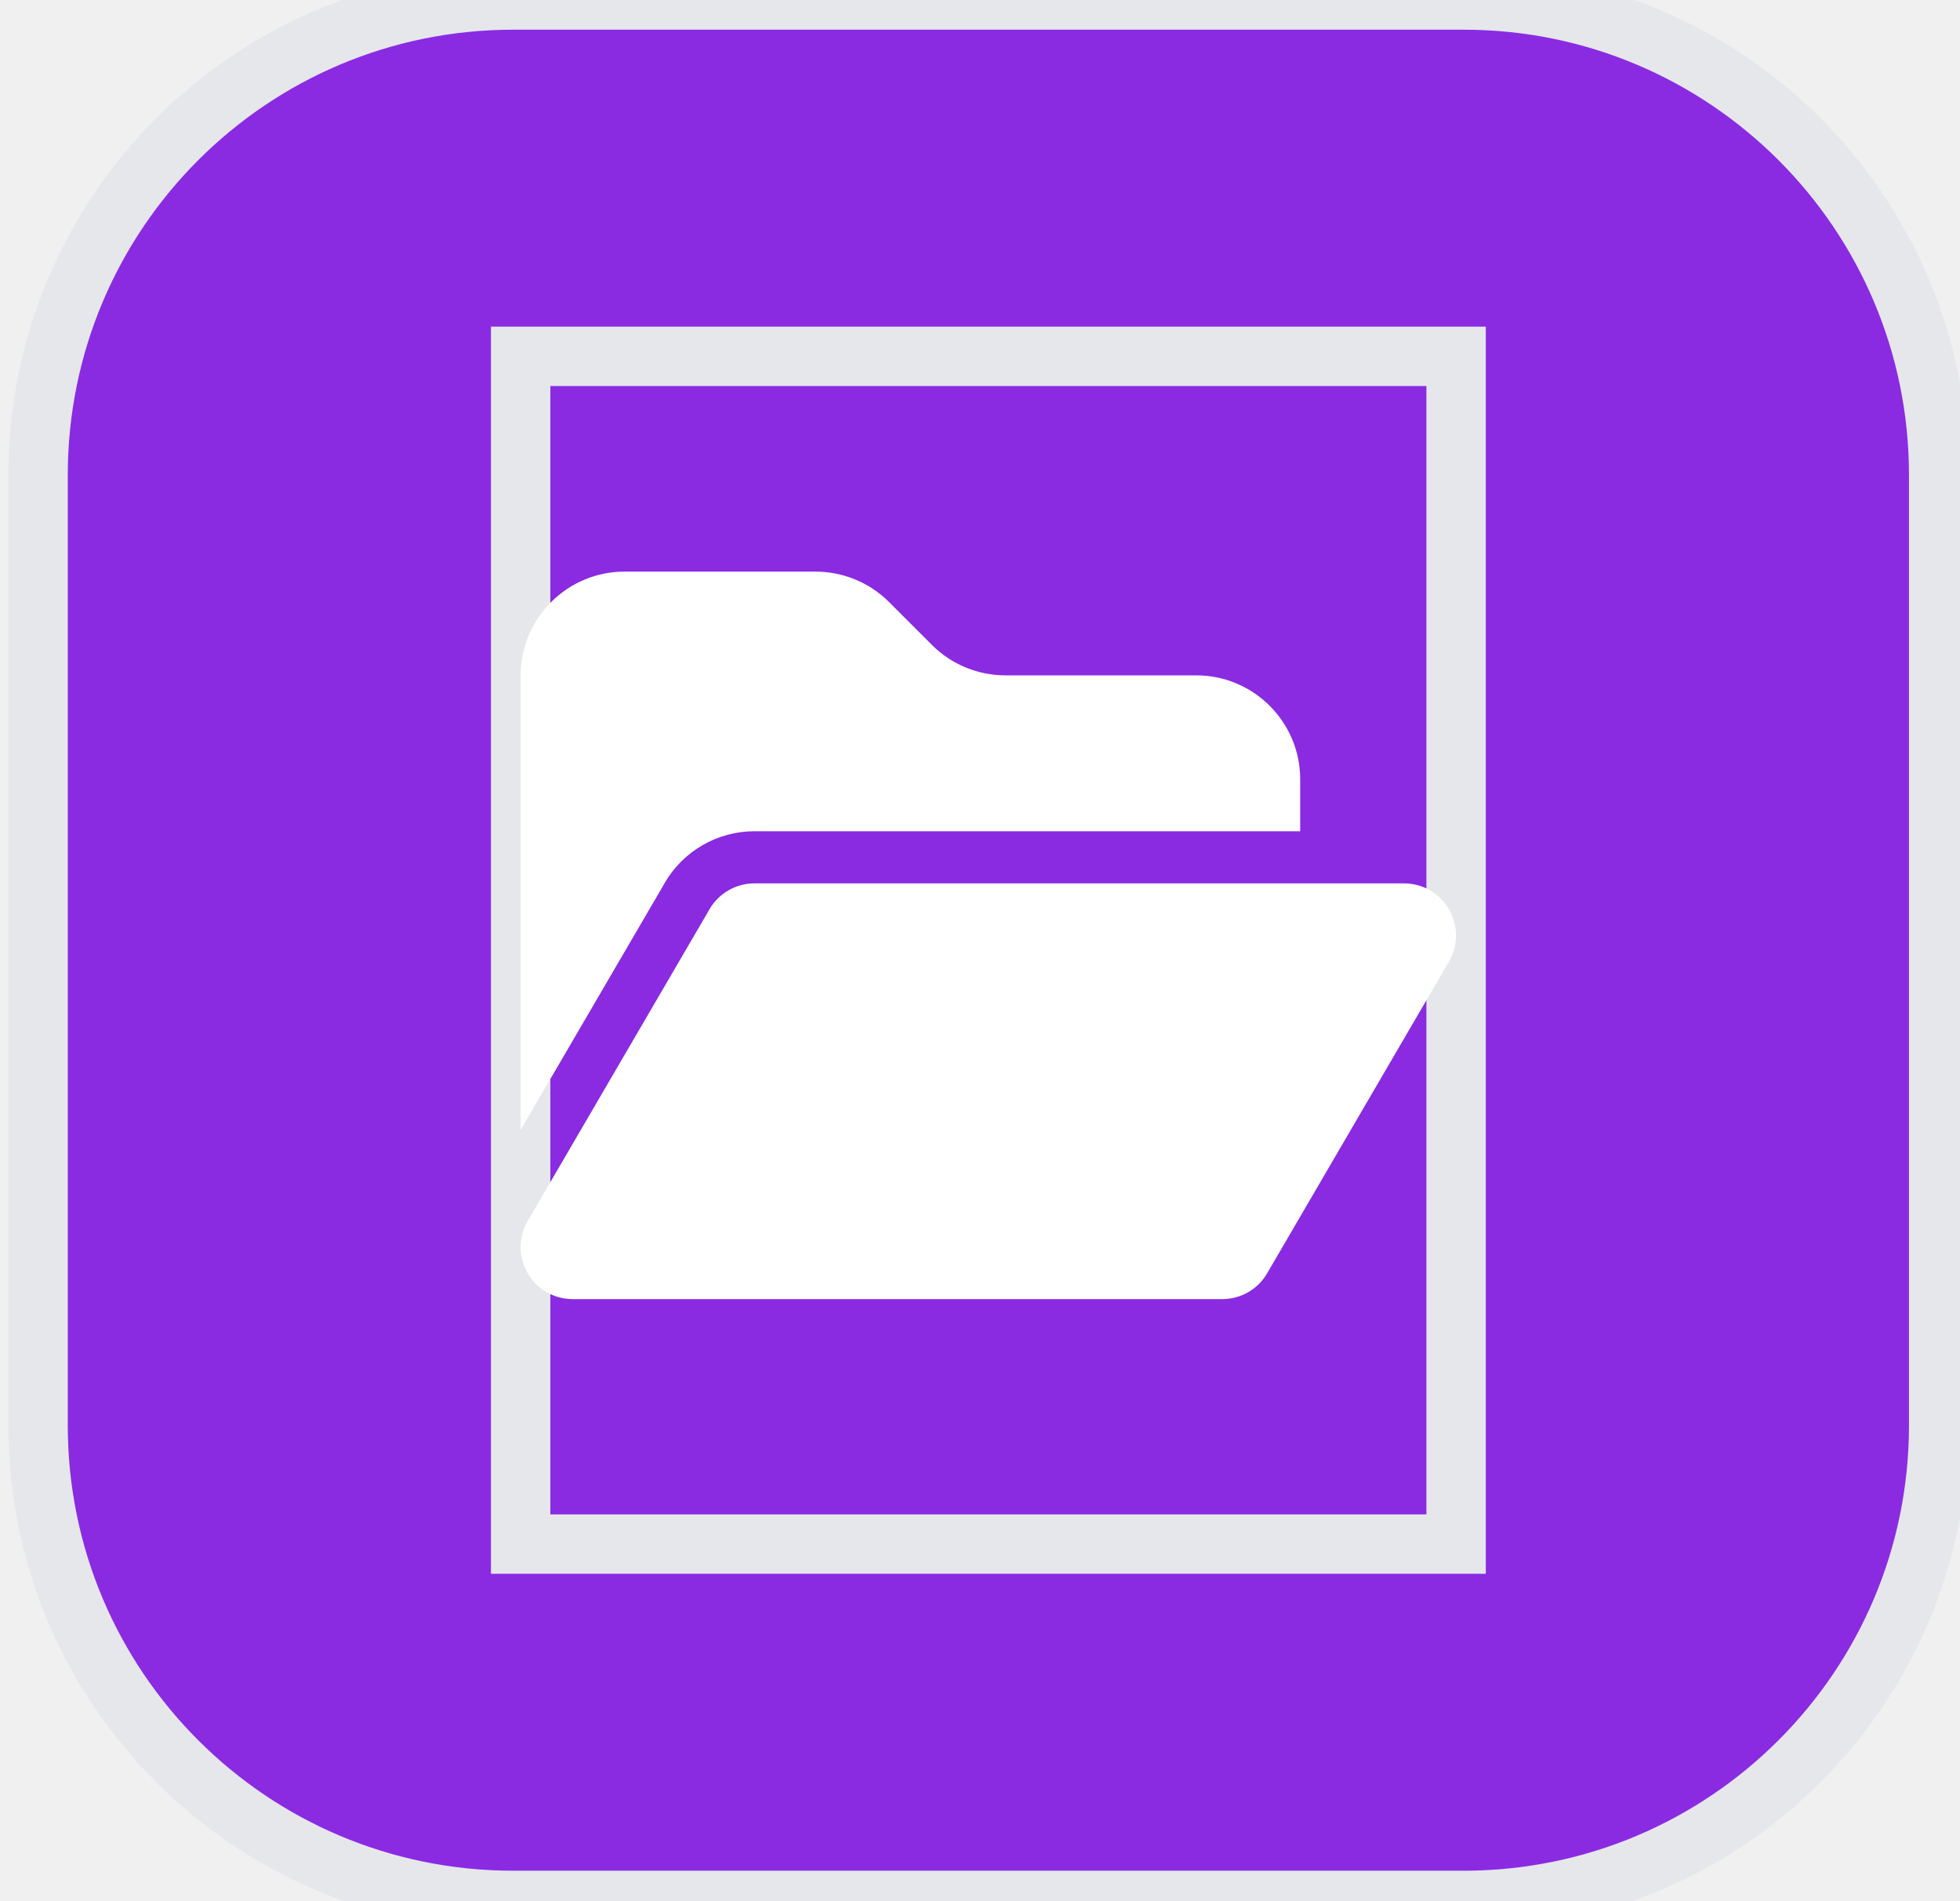
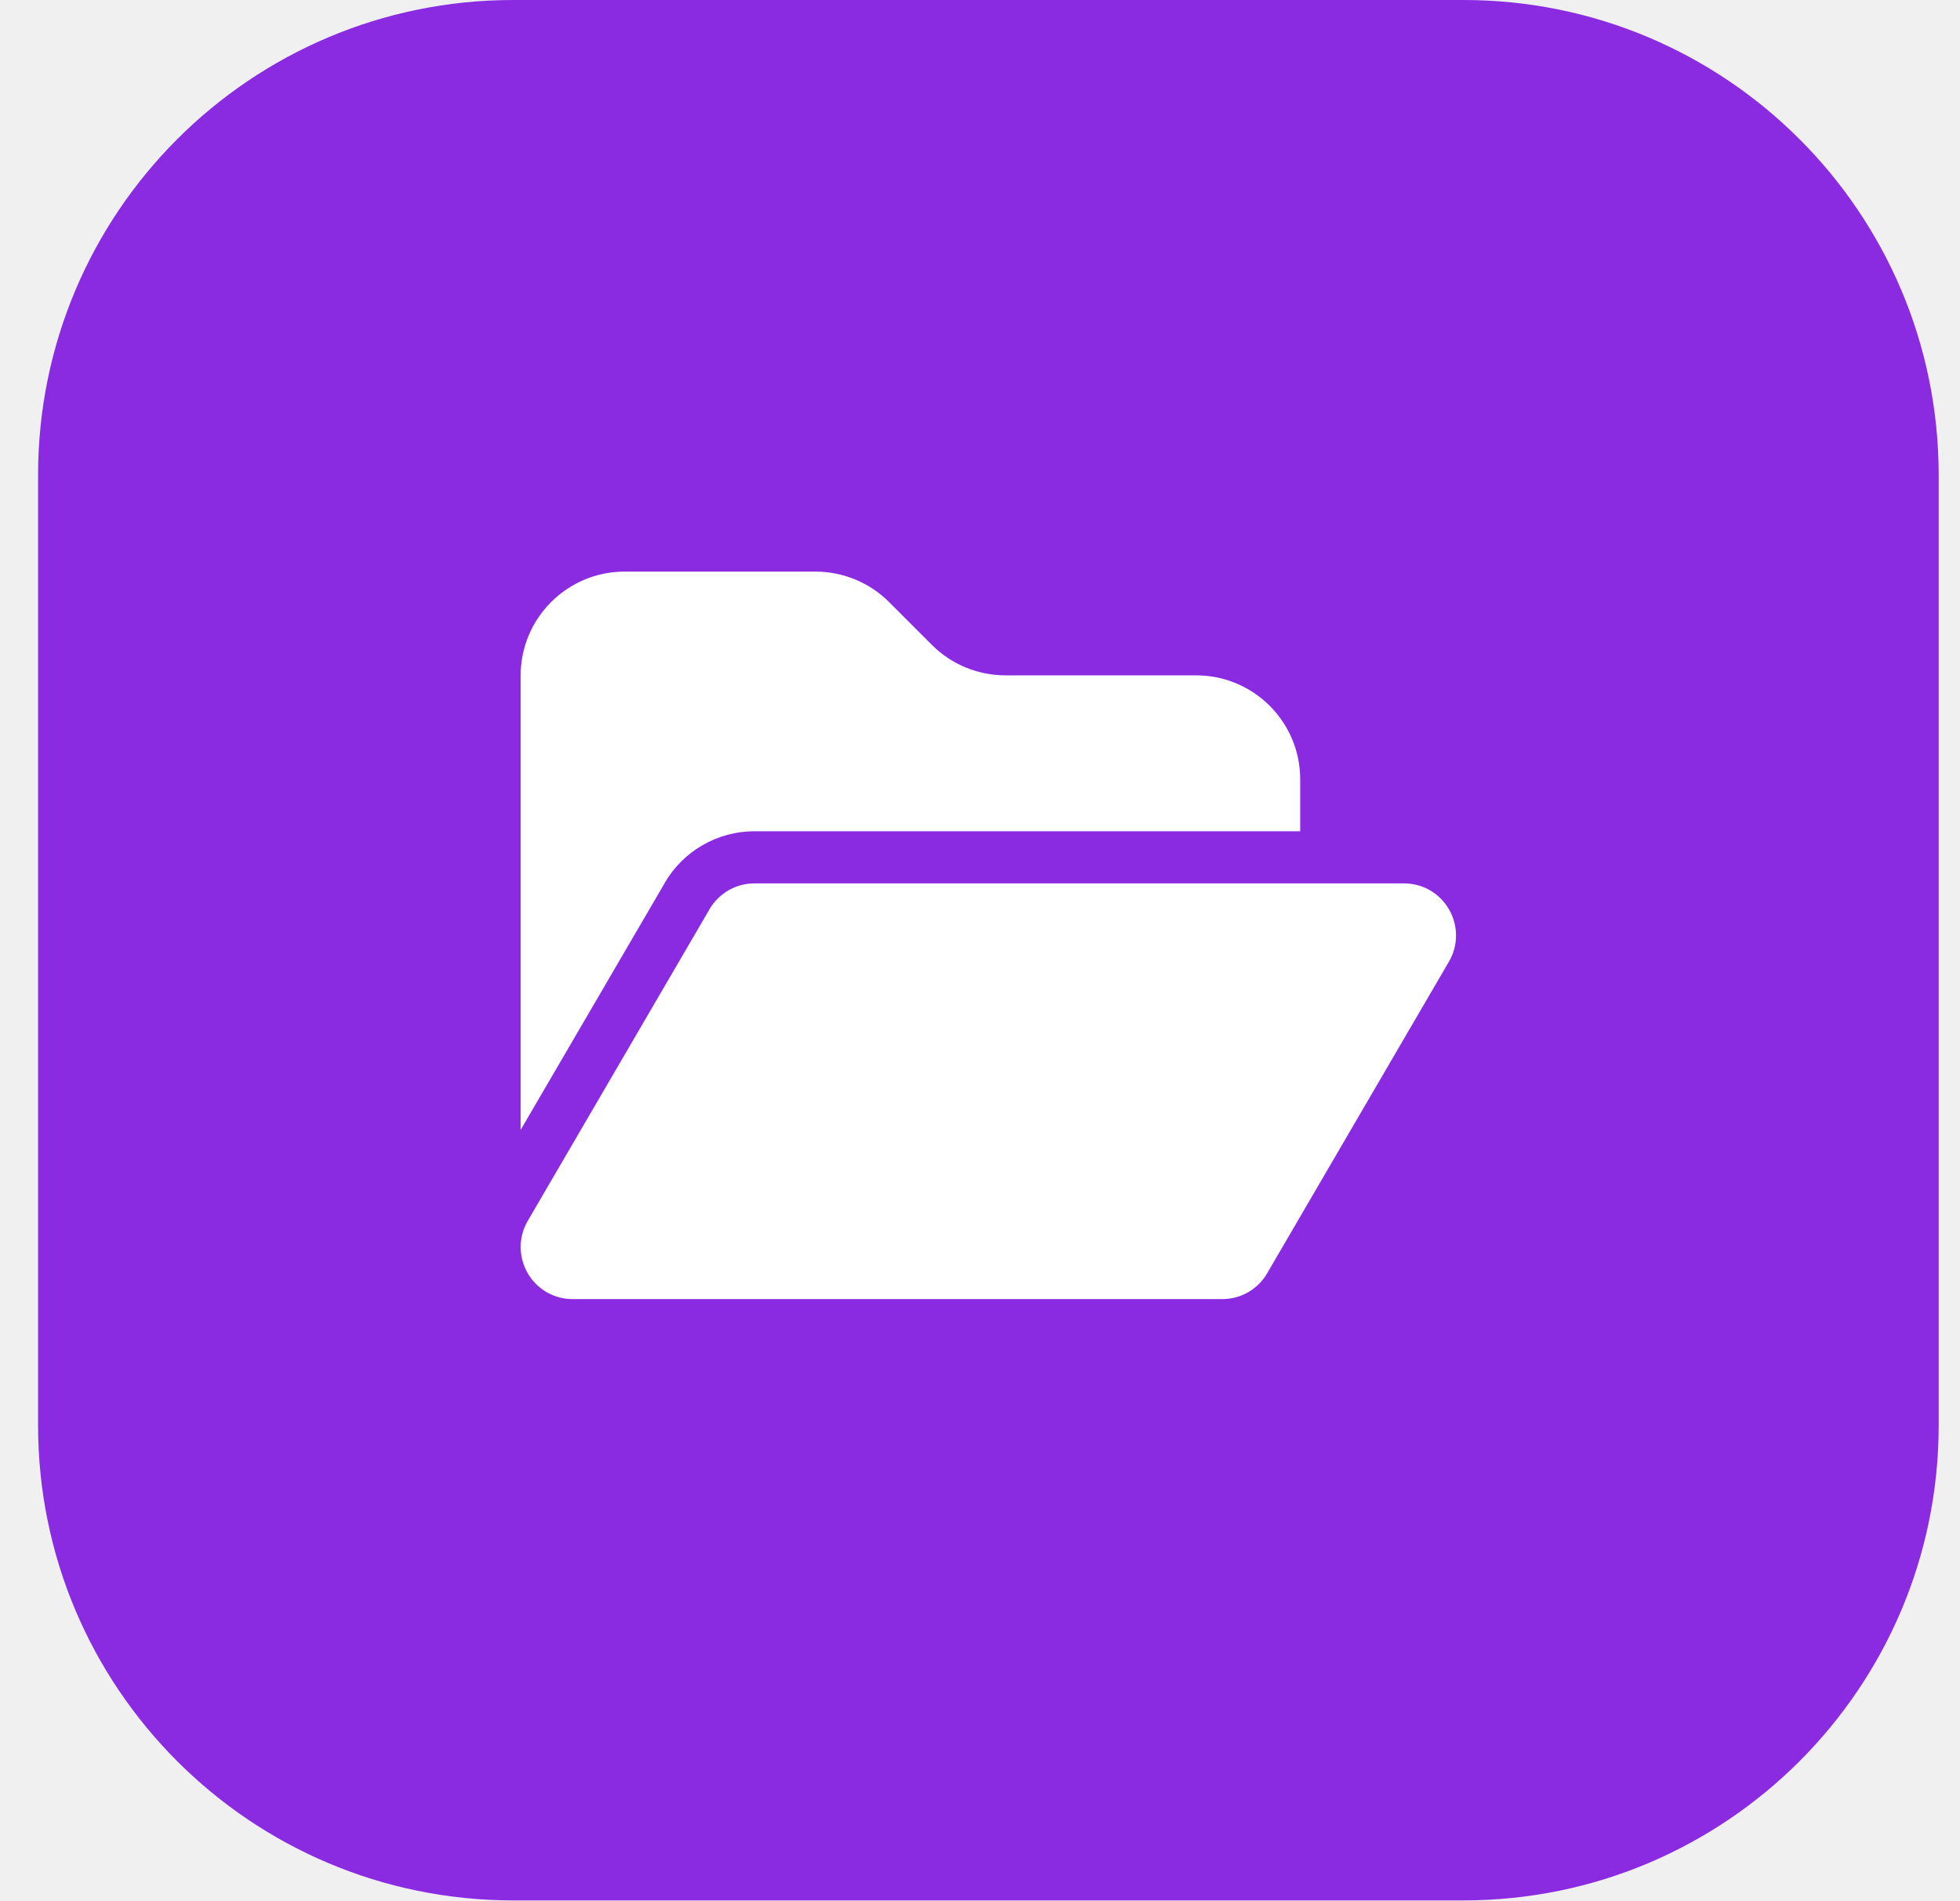
<svg xmlns="http://www.w3.org/2000/svg" width="33" height="32" viewBox="0 0 33 32" fill="none">
  <path d="M24.641 0C29.059 0 32.641 3.582 32.641 8V24C32.641 28.418 29.059 32 24.641 32H8.641C4.222 32 0.641 28.418 0.641 24V8C0.641 3.582 4.222 0 8.641 0H24.641Z" fill="#8A2BE2" />
-   <path d="M24.641 0C29.059 0 32.641 3.582 32.641 8V24C32.641 28.418 29.059 32 24.641 32H8.641C4.222 32 0.641 28.418 0.641 24V8C0.641 3.582 4.222 0 8.641 0H24.641Z" stroke="#E5E7EB" />
-   <path d="M24.516 26H8.766V6H24.516V26Z" stroke="#E5E7EB" />
  <g clip-path="url(#clip0_2043_3773)">
    <path d="M11.191 14.87L8.766 19.026V11.375C8.766 10.41 9.55 9.625 10.516 9.625H13.729C14.193 9.625 14.639 9.808 14.967 10.136L15.692 10.861C16.02 11.189 16.466 11.372 16.93 11.372H20.141C21.106 11.372 21.891 12.157 21.891 13.122V13.997H12.703C12.08 13.997 11.505 14.328 11.191 14.867V14.87ZM11.946 15.31C12.104 15.039 12.391 14.875 12.703 14.875H23.641C23.955 14.875 24.242 15.042 24.398 15.315C24.554 15.589 24.554 15.922 24.395 16.193L21.333 21.443C21.177 21.711 20.89 21.875 20.578 21.875H9.641C9.326 21.875 9.039 21.708 8.883 21.435C8.727 21.161 8.727 20.828 8.886 20.557L11.948 15.307L11.946 15.31Z" fill="white" />
  </g>
  <defs>
    <clipPath id="clip0_2043_3773">
      <path d="M8.766 8.75H24.516V22.75H8.766V8.75Z" fill="white" />
    </clipPath>
  </defs>
</svg>
